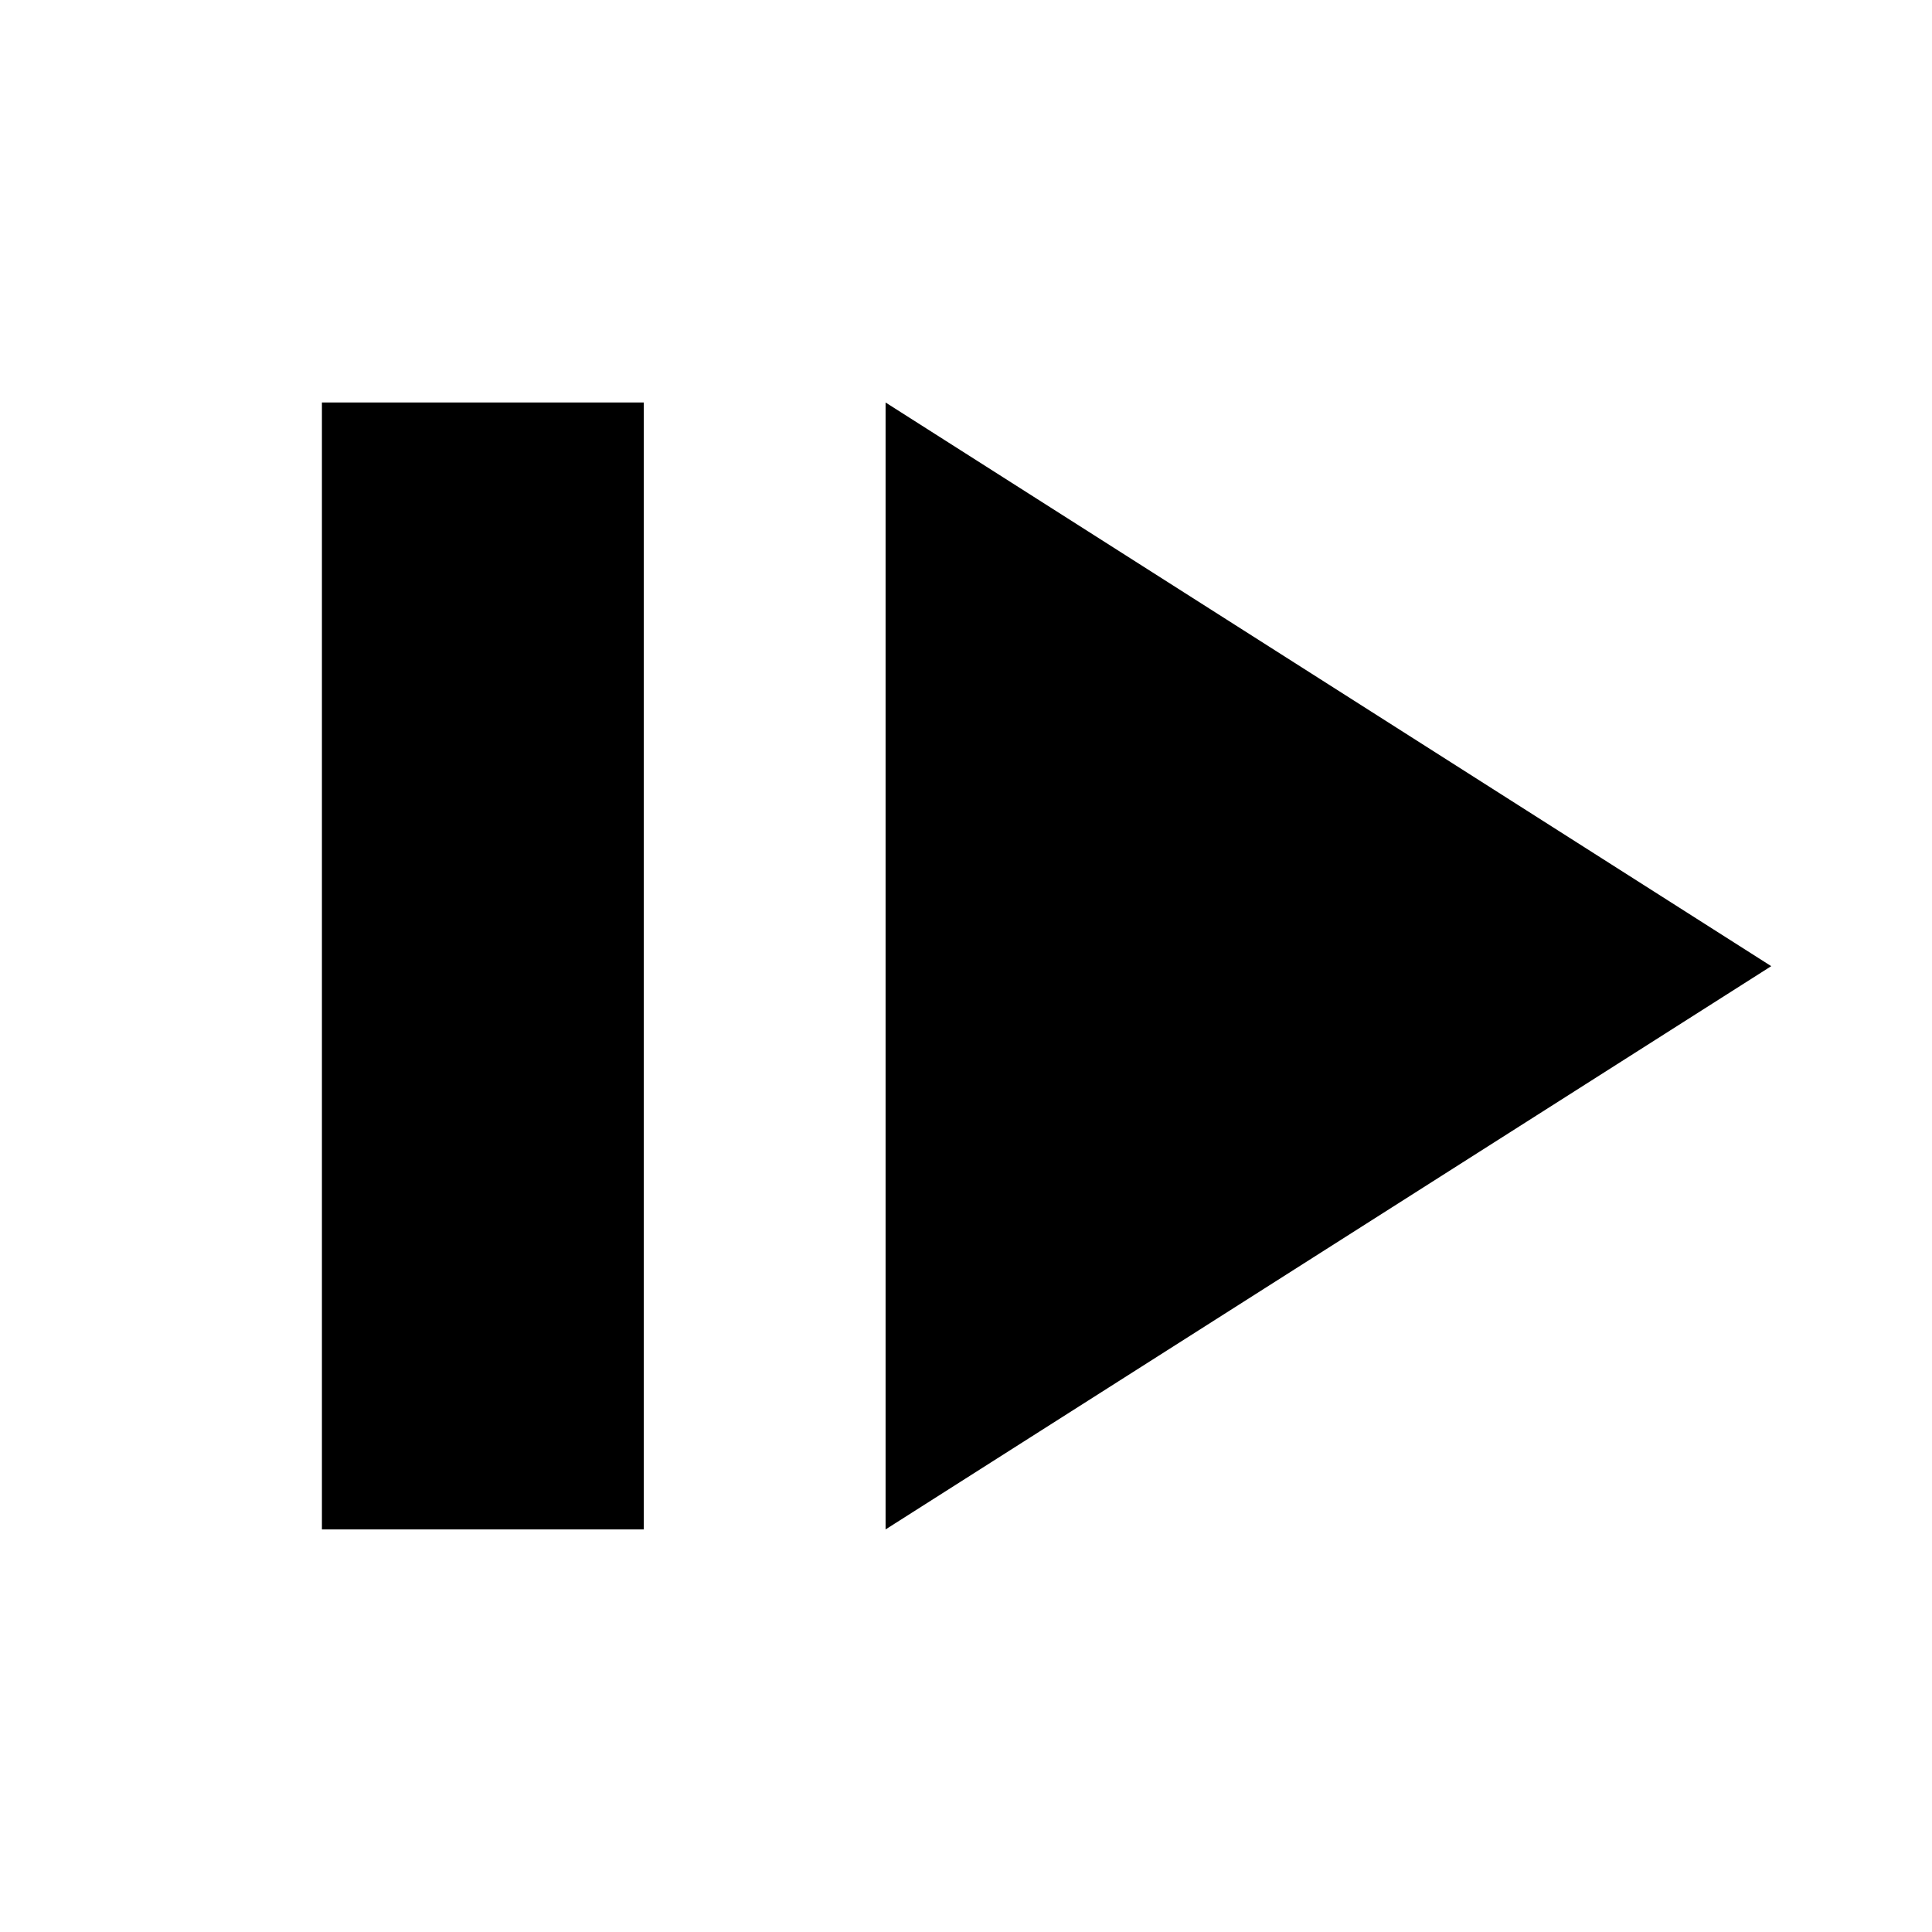
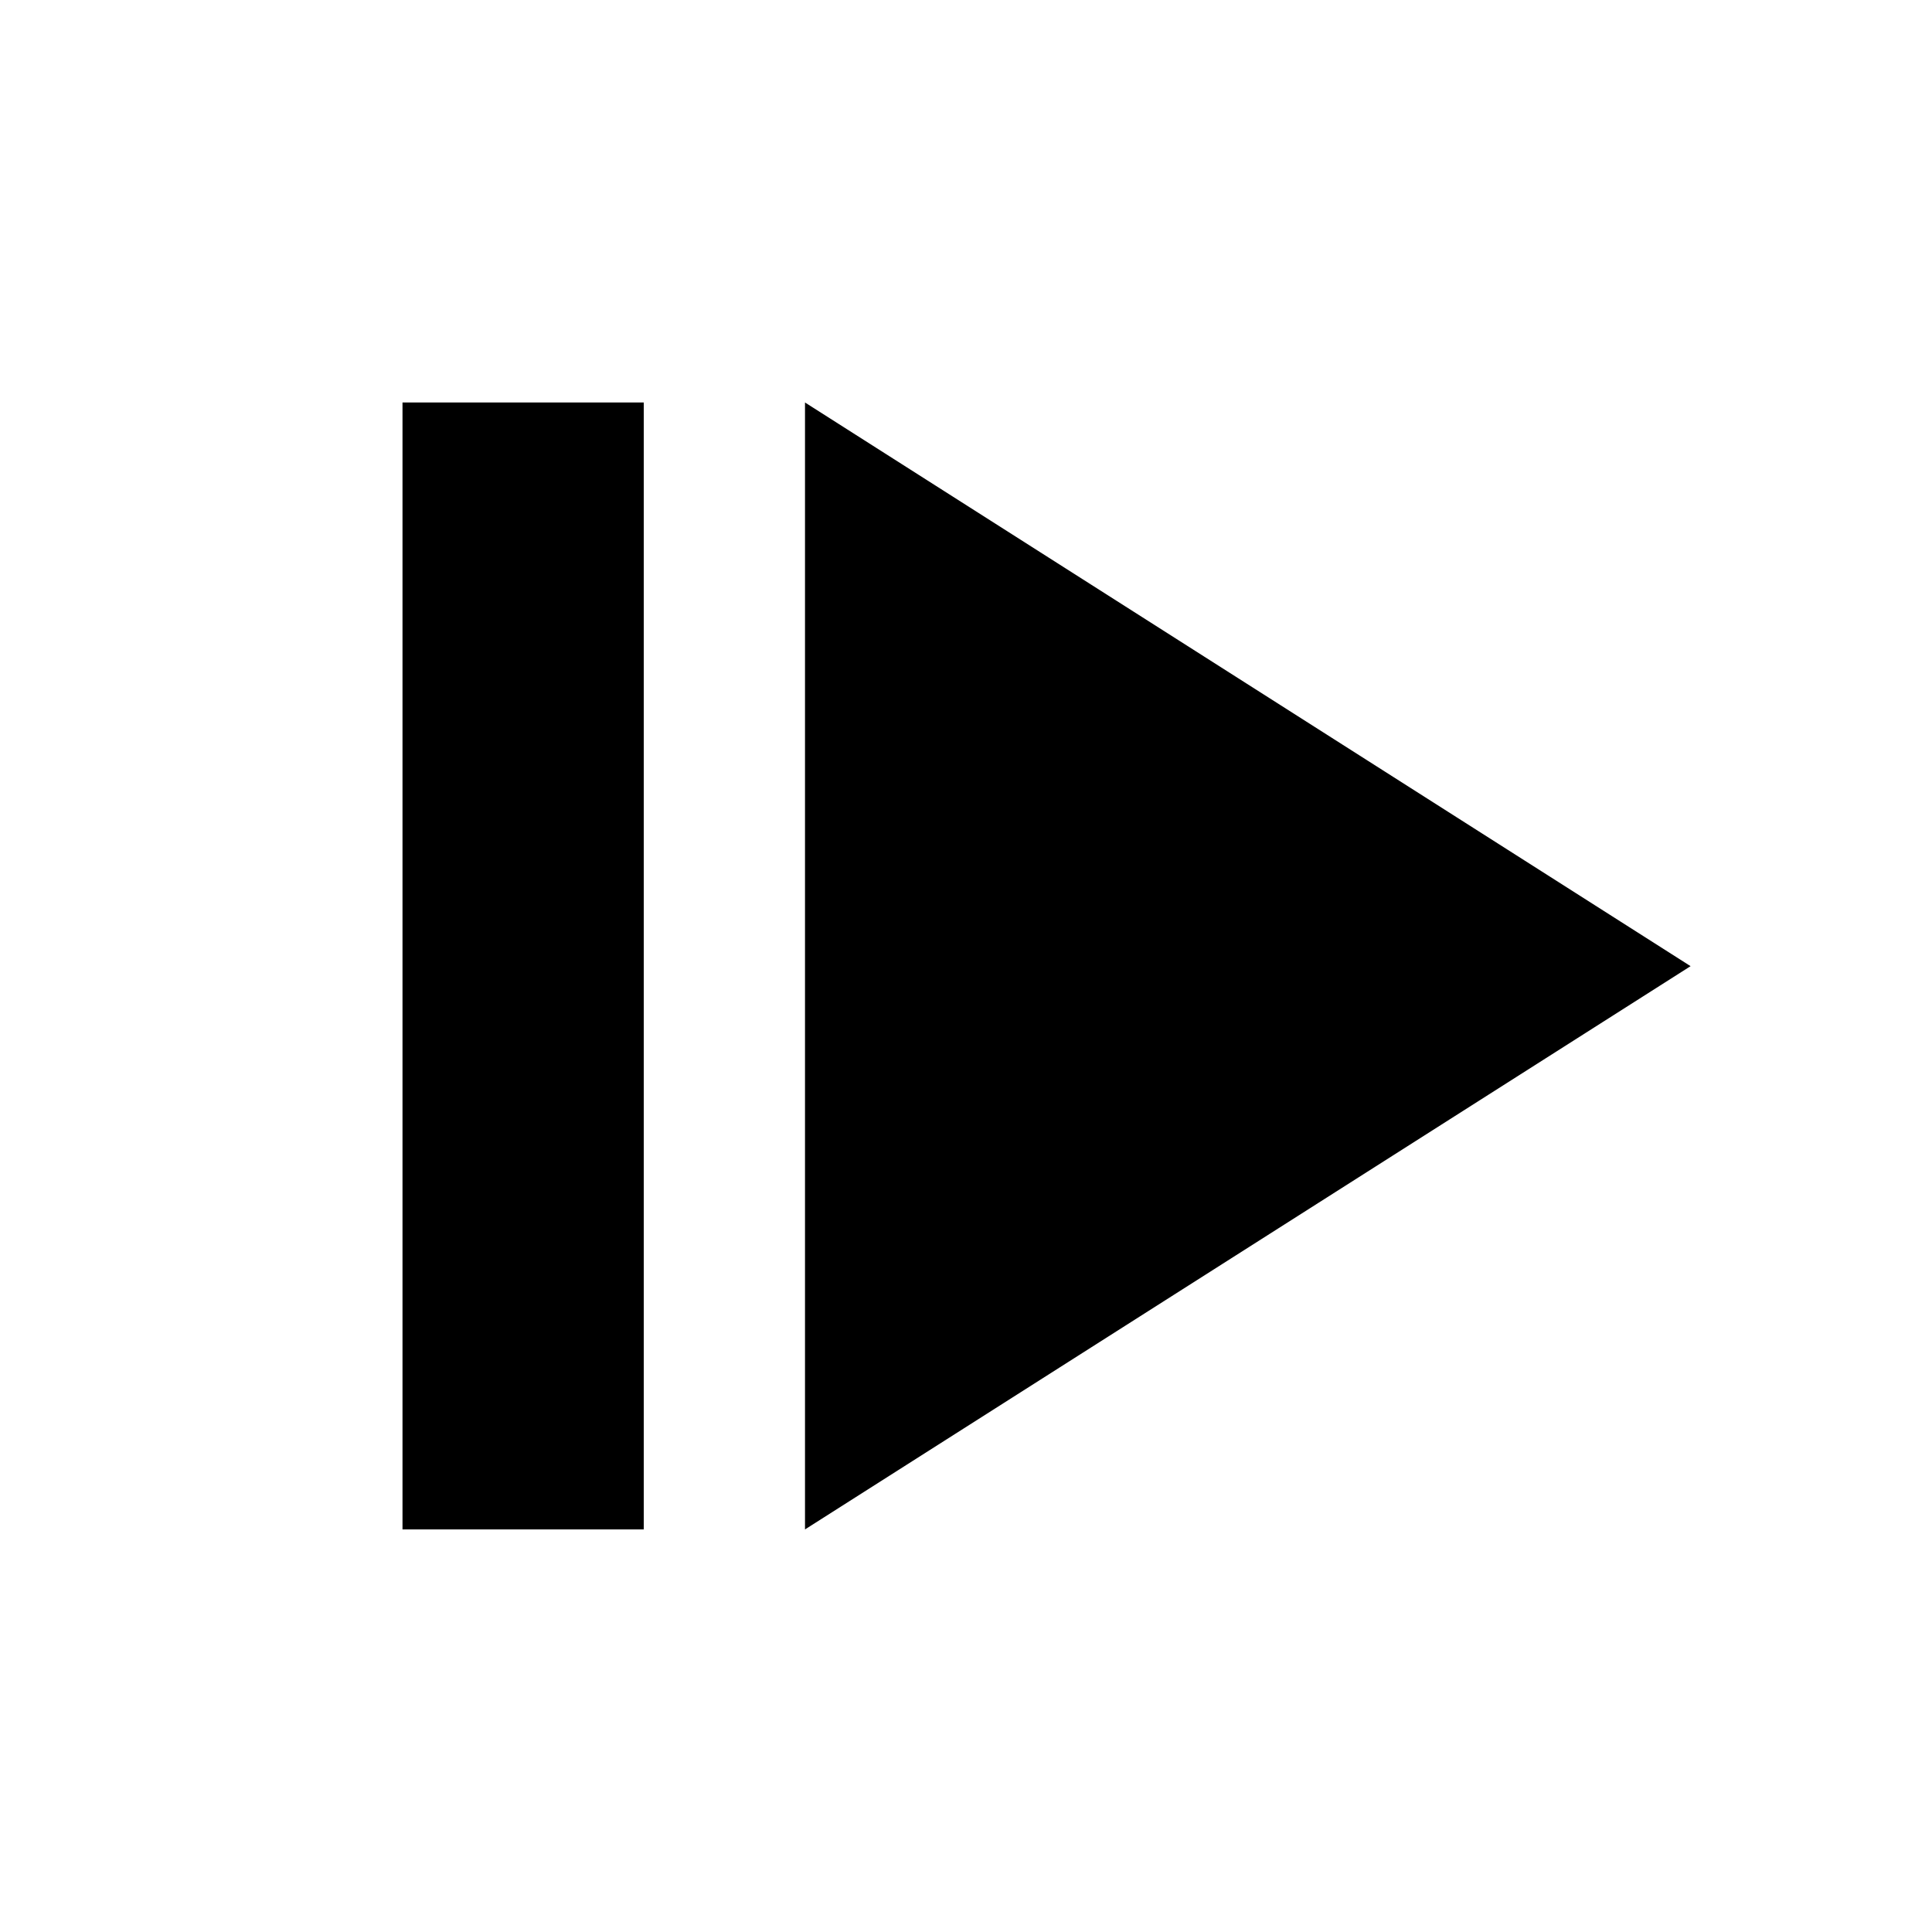
<svg xmlns="http://www.w3.org/2000/svg" version="1.1" baseProfile="full" width="24" height="24" viewBox="0 0 24.00 24.00" enable-background="new 0 0 24.00 24.00" xml:space="preserve">
-   <path fill="#000000" fill-opacity="1" stroke-width="0.2" stroke-linejoin="round" d="M 3.999,5L 3.999,18.999L 7.997,18.999L 7.997,5M 11.001,5L 11.001,18.999L 22.003,12.002" />
+   <path fill="#000000" fill-opacity="1" stroke-width="0.2" stroke-linejoin="round" d="M 5,5L 5,18.999L 7.997,18.999L 7.997,5M 10,5L 10,18.999L 21.001,12.002" />
</svg>
